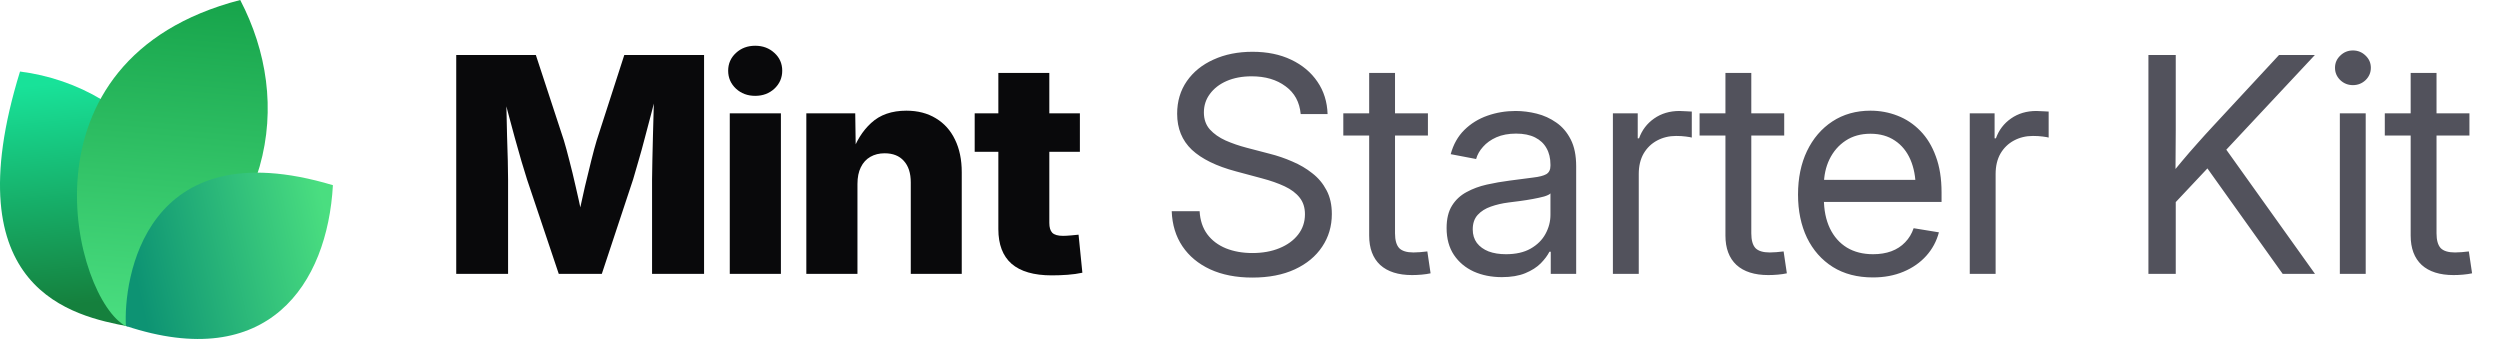
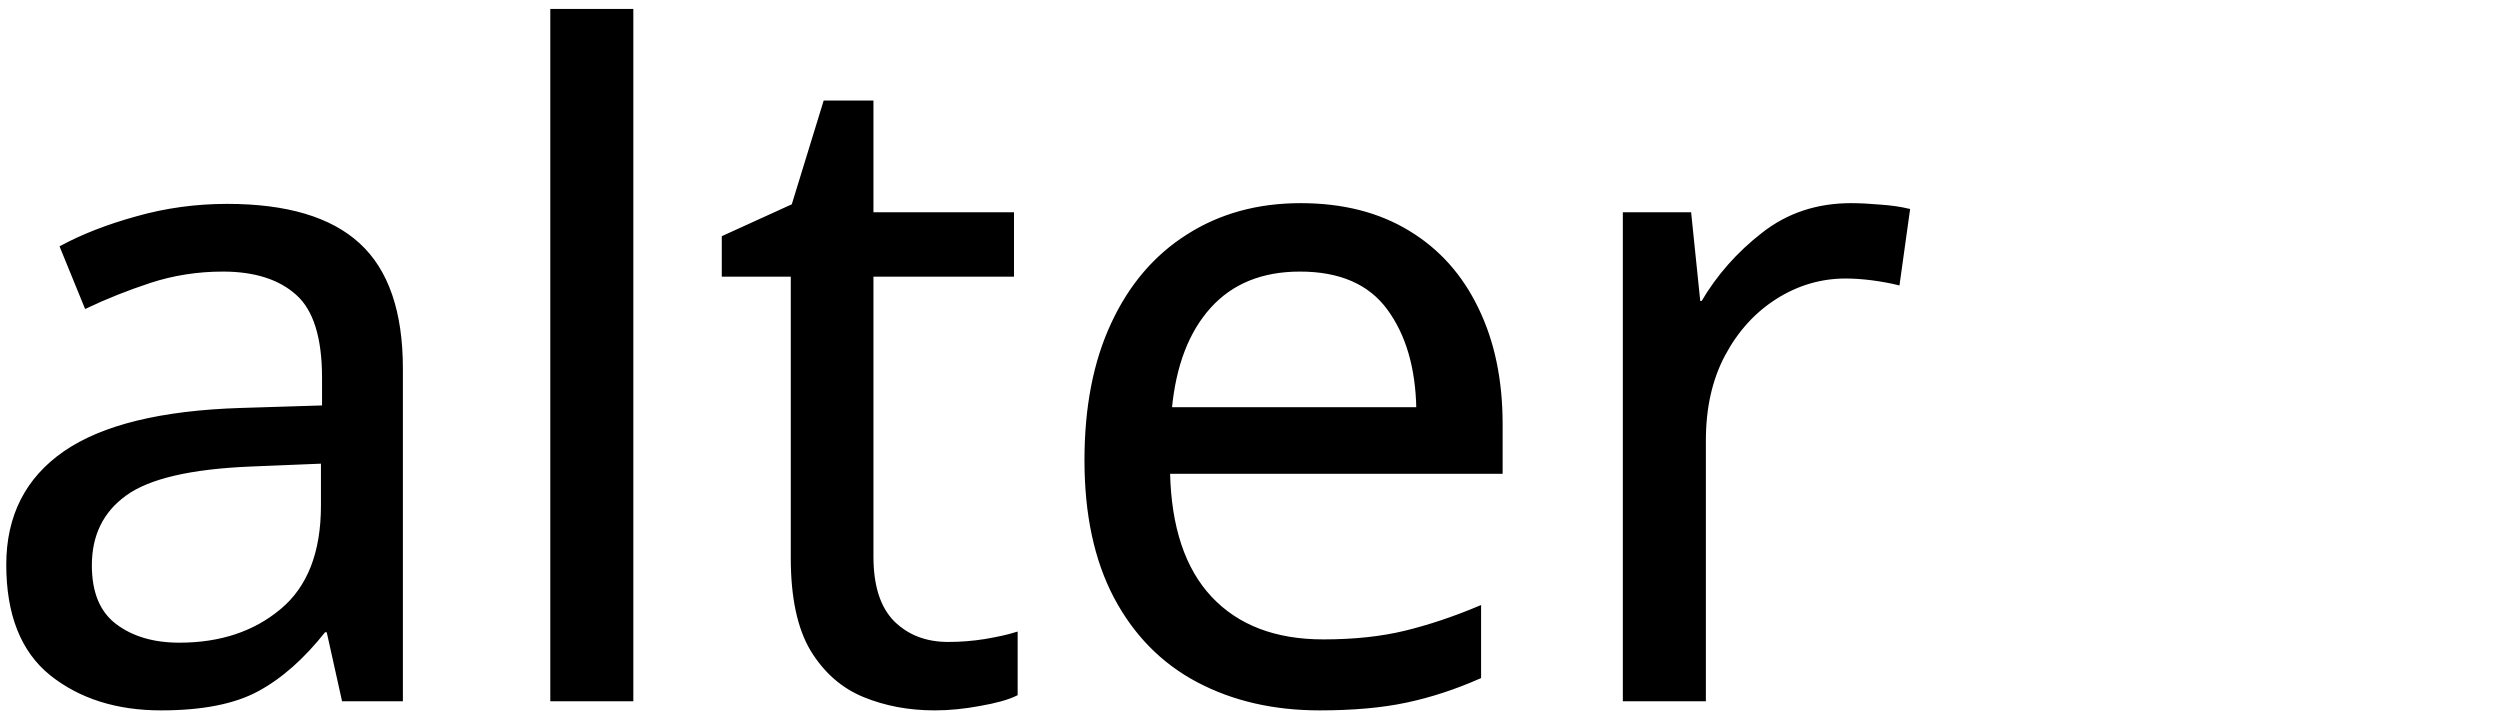
- <svg xmlns="http://www.w3.org/2000/svg" width="177" height="24" viewBox="0 0 177 24" fill="none">
-   <path d="M9.061 23.108C5.268 22.377 -3.391 20.627 1.417 5.064C9.634 6.099 16.973 14.064 9.061 23.108Z" fill="url(#paint0_linear_17557_2020)" />
-   <path d="M8.919 23.094C5.276 21.222 0.784 4.209 17.007 0C20.757 7.193 19.621 16.545 8.919 23.094Z" fill="url(#paint1_linear_17557_2020)" />
-   <path d="M8.914 23.079C8.735 19.882 10.159 9.085 23.57 13.111C23.181 20.123 18.984 26.418 8.914 23.079Z" fill="url(#paint2_linear_17557_2020)" />
-   <path d="M32.301 19.392V3.894H37.938L39.925 9.948C40.036 10.315 40.164 10.787 40.31 11.362C40.462 11.938 40.611 12.552 40.757 13.204C40.91 13.855 41.048 14.483 41.173 15.086C41.305 15.682 41.412 16.192 41.495 16.615H40.695C40.771 16.192 40.871 15.682 40.996 15.086C41.128 14.49 41.267 13.866 41.412 13.214C41.565 12.562 41.714 11.948 41.86 11.373C42.005 10.79 42.133 10.315 42.244 9.948L44.2 3.894H49.848V19.392H46.166V12.704C46.166 12.357 46.173 11.917 46.187 11.383C46.2 10.849 46.214 10.27 46.228 9.646C46.249 9.022 46.266 8.391 46.28 7.753C46.301 7.115 46.311 6.519 46.311 5.964H46.623C46.485 6.561 46.332 7.181 46.166 7.826C45.999 8.471 45.833 9.102 45.666 9.719C45.507 10.336 45.351 10.901 45.198 11.414C45.053 11.928 44.928 12.357 44.824 12.704L42.608 19.392H39.561L37.314 12.704C37.203 12.357 37.072 11.928 36.919 11.414C36.773 10.901 36.614 10.34 36.441 9.729C36.274 9.112 36.104 8.481 35.931 7.836C35.764 7.192 35.608 6.567 35.463 5.964H35.827C35.834 6.512 35.844 7.105 35.858 7.743C35.872 8.374 35.886 9.005 35.9 9.636C35.92 10.26 35.938 10.839 35.952 11.373C35.965 11.907 35.972 12.351 35.972 12.704V19.392H32.301ZM51.668 19.392V8.024H55.288V19.392H51.668ZM53.468 6.786C52.927 6.786 52.473 6.616 52.105 6.276C51.738 5.93 51.554 5.507 51.554 5.007C51.554 4.508 51.738 4.088 52.105 3.749C52.473 3.409 52.927 3.239 53.468 3.239C54.009 3.239 54.463 3.409 54.83 3.749C55.198 4.082 55.382 4.501 55.382 5.007C55.382 5.507 55.198 5.93 54.83 6.276C54.463 6.616 54.009 6.786 53.468 6.786ZM60.708 13.027V19.392H57.088V8.024H60.551L60.593 10.967H60.281C60.593 10.024 61.061 9.268 61.685 8.7C62.309 8.124 63.138 7.836 64.171 7.836C64.975 7.836 65.672 8.017 66.262 8.377C66.851 8.731 67.302 9.234 67.614 9.885C67.933 10.537 68.092 11.307 68.092 12.194V19.392H64.483V12.912C64.483 12.26 64.32 11.754 63.994 11.394C63.675 11.033 63.221 10.853 62.632 10.853C62.25 10.853 61.914 10.936 61.623 11.102C61.332 11.269 61.106 11.515 60.947 11.841C60.787 12.16 60.708 12.555 60.708 13.027ZM76.456 8.024V10.749H69.008V8.024H76.456ZM70.683 5.163H74.292V15.783C74.292 16.102 74.361 16.334 74.5 16.48C74.646 16.625 74.899 16.698 75.259 16.698C75.405 16.698 75.596 16.688 75.831 16.667C76.074 16.646 76.251 16.629 76.362 16.615L76.632 19.309C76.313 19.378 75.963 19.427 75.582 19.455C75.207 19.482 74.836 19.496 74.469 19.496C73.2 19.496 72.25 19.222 71.619 18.674C70.995 18.127 70.683 17.308 70.683 16.22V5.163Z" fill="#09090B" />
-   <path d="M88.667 19.652C87.523 19.652 86.528 19.458 85.682 19.07C84.843 18.681 84.188 18.137 83.716 17.437C83.245 16.736 82.992 15.908 82.957 14.951H84.933C84.968 15.596 85.148 16.14 85.474 16.584C85.8 17.021 86.24 17.354 86.795 17.582C87.35 17.804 87.974 17.915 88.667 17.915C89.388 17.915 90.026 17.801 90.581 17.572C91.143 17.343 91.583 17.024 91.902 16.615C92.228 16.199 92.391 15.717 92.391 15.169C92.391 14.698 92.266 14.306 92.017 13.994C91.767 13.675 91.413 13.408 90.956 13.193C90.498 12.978 89.954 12.787 89.323 12.621L87.502 12.132C86.123 11.765 85.082 11.255 84.382 10.603C83.689 9.944 83.342 9.095 83.342 8.055C83.342 7.174 83.571 6.404 84.028 5.746C84.486 5.087 85.117 4.577 85.921 4.217C86.726 3.849 87.645 3.666 88.678 3.666C89.718 3.666 90.63 3.853 91.413 4.227C92.204 4.602 92.824 5.122 93.275 5.787C93.726 6.446 93.965 7.209 93.993 8.076H92.089C92.013 7.23 91.656 6.574 91.018 6.11C90.387 5.638 89.586 5.403 88.615 5.403C87.95 5.403 87.36 5.513 86.847 5.735C86.341 5.957 85.946 6.262 85.661 6.651C85.377 7.032 85.235 7.469 85.235 7.961C85.235 8.447 85.377 8.849 85.661 9.168C85.946 9.48 86.317 9.74 86.774 9.948C87.232 10.149 87.724 10.319 88.251 10.457L89.884 10.884C90.439 11.023 90.977 11.206 91.496 11.435C92.023 11.657 92.495 11.934 92.911 12.267C93.334 12.593 93.67 12.995 93.92 13.474C94.17 13.945 94.294 14.504 94.294 15.149C94.294 16.015 94.066 16.788 93.608 17.468C93.157 18.148 92.512 18.681 91.673 19.07C90.834 19.458 89.832 19.652 88.667 19.652ZM101.097 8.024V9.594H95.106V8.024H101.097ZM96.937 5.163H98.767V16.521C98.767 17 98.865 17.347 99.059 17.562C99.26 17.77 99.6 17.874 100.078 17.874C100.21 17.874 100.366 17.867 100.546 17.853C100.733 17.832 100.903 17.815 101.056 17.801L101.285 19.351C101.097 19.392 100.886 19.423 100.65 19.444C100.414 19.465 100.189 19.475 99.974 19.475C98.996 19.475 98.244 19.236 97.717 18.758C97.197 18.272 96.937 17.579 96.937 16.677V5.163ZM106.33 19.621C105.595 19.621 104.932 19.489 104.343 19.226C103.754 18.955 103.285 18.564 102.939 18.05C102.592 17.53 102.419 16.896 102.419 16.147C102.419 15.495 102.547 14.965 102.804 14.556C103.06 14.146 103.403 13.828 103.833 13.599C104.263 13.363 104.742 13.186 105.269 13.068C105.796 12.95 106.333 12.857 106.881 12.787C107.574 12.69 108.132 12.617 108.555 12.569C108.978 12.52 109.287 12.441 109.481 12.33C109.675 12.212 109.772 12.014 109.772 11.737V11.654C109.772 11.203 109.679 10.815 109.492 10.489C109.311 10.163 109.041 9.91 108.68 9.729C108.32 9.549 107.872 9.459 107.338 9.459C106.805 9.459 106.34 9.546 105.945 9.719C105.556 9.892 105.241 10.118 104.998 10.395C104.755 10.665 104.593 10.953 104.509 11.258L102.71 10.915C102.897 10.222 103.22 9.65 103.677 9.199C104.135 8.748 104.679 8.412 105.31 8.19C105.941 7.968 106.607 7.857 107.307 7.857C107.8 7.857 108.295 7.92 108.795 8.044C109.301 8.169 109.765 8.381 110.188 8.679C110.611 8.97 110.951 9.369 111.208 9.875C111.464 10.374 111.593 11.005 111.593 11.768V19.392H109.793V17.822H109.7C109.568 18.085 109.363 18.359 109.086 18.643C108.809 18.921 108.444 19.153 107.994 19.34C107.543 19.527 106.988 19.621 106.33 19.621ZM106.621 17.998C107.321 17.998 107.904 17.867 108.368 17.603C108.84 17.333 109.19 16.986 109.419 16.563C109.654 16.133 109.772 15.682 109.772 15.211V13.692C109.703 13.769 109.554 13.841 109.325 13.911C109.096 13.973 108.829 14.032 108.524 14.088C108.226 14.143 107.921 14.192 107.609 14.233C107.304 14.275 107.033 14.309 106.798 14.337C106.354 14.393 105.938 14.49 105.549 14.628C105.168 14.76 104.86 14.954 104.624 15.211C104.388 15.467 104.27 15.811 104.27 16.241C104.27 16.615 104.367 16.934 104.561 17.198C104.762 17.461 105.04 17.662 105.393 17.801C105.747 17.933 106.156 17.998 106.621 17.998ZM114.193 19.392V8.024H115.951V9.792H116.045C116.253 9.209 116.61 8.741 117.116 8.388C117.622 8.034 118.219 7.857 118.905 7.857C119.058 7.857 119.217 7.864 119.384 7.878C119.55 7.885 119.682 7.892 119.779 7.899V9.74C119.716 9.719 119.578 9.695 119.363 9.667C119.155 9.639 118.922 9.625 118.666 9.625C118.174 9.625 117.726 9.733 117.324 9.948C116.922 10.163 116.603 10.471 116.367 10.874C116.138 11.276 116.024 11.758 116.024 12.319V19.392H114.193ZM126.322 8.024V9.594H120.33V8.024H126.322ZM122.161 5.163H123.992V16.521C123.992 17 124.089 17.347 124.283 17.562C124.484 17.77 124.824 17.874 125.302 17.874C125.434 17.874 125.59 17.867 125.77 17.853C125.958 17.832 126.127 17.815 126.28 17.801L126.509 19.351C126.322 19.392 126.11 19.423 125.874 19.444C125.639 19.465 125.413 19.475 125.198 19.475C124.221 19.475 123.468 19.236 122.941 18.758C122.421 18.272 122.161 17.579 122.161 16.677V5.163ZM132.604 19.642C131.502 19.642 130.555 19.396 129.765 18.903C128.974 18.404 128.364 17.714 127.934 16.834C127.511 15.946 127.3 14.927 127.3 13.775C127.3 12.611 127.511 11.584 127.934 10.697C128.364 9.802 128.964 9.102 129.734 8.596C130.51 8.089 131.408 7.836 132.428 7.836C133.1 7.836 133.738 7.954 134.341 8.19C134.952 8.426 135.489 8.783 135.954 9.261C136.425 9.74 136.793 10.343 137.056 11.071C137.327 11.792 137.462 12.645 137.462 13.63V14.296H128.433V12.735H136.463L135.631 13.297C135.631 12.541 135.506 11.876 135.257 11.3C135.007 10.725 134.643 10.277 134.165 9.958C133.686 9.632 133.107 9.469 132.428 9.469C131.748 9.469 131.162 9.632 130.67 9.958C130.177 10.284 129.796 10.725 129.526 11.279C129.262 11.827 129.13 12.441 129.13 13.12V14.046C129.13 14.864 129.273 15.572 129.557 16.168C129.841 16.757 130.243 17.211 130.763 17.53C131.283 17.842 131.901 17.998 132.615 17.998C133.093 17.998 133.523 17.929 133.905 17.79C134.293 17.645 134.619 17.433 134.882 17.156C135.153 16.879 135.354 16.546 135.486 16.157L137.275 16.449C137.108 17.08 136.81 17.634 136.38 18.113C135.95 18.591 135.413 18.966 134.768 19.236C134.123 19.507 133.402 19.642 132.604 19.642ZM139.459 19.392V8.024H141.217V9.792H141.311C141.519 9.209 141.876 8.741 142.382 8.388C142.888 8.034 143.485 7.857 144.171 7.857C144.324 7.857 144.483 7.864 144.649 7.878C144.816 7.885 144.948 7.892 145.045 7.899V9.74C144.982 9.719 144.844 9.695 144.629 9.667C144.421 9.639 144.188 9.625 143.932 9.625C143.439 9.625 142.992 9.733 142.59 9.948C142.188 10.163 141.869 10.471 141.633 10.874C141.404 11.276 141.29 11.758 141.29 12.319V19.392H139.459ZM153.429 14.961V12.715C153.783 12.257 154.136 11.82 154.49 11.404C154.844 10.981 155.204 10.565 155.572 10.156C155.939 9.74 156.314 9.327 156.695 8.918L161.355 3.894H163.893L157.277 10.967H157.184L153.429 14.961ZM152.108 19.392V3.894H154.043V9.241L154.022 12.559L154.043 13.505V19.392H152.108ZM161.615 19.392L155.967 11.477L157.173 9.969L163.903 19.392H161.615ZM165.661 19.392V8.024H167.492V19.392H165.661ZM166.587 6.027C166.24 6.027 165.942 5.909 165.692 5.673C165.443 5.43 165.318 5.139 165.318 4.799C165.318 4.459 165.443 4.172 165.692 3.936C165.942 3.693 166.24 3.572 166.587 3.572C166.934 3.572 167.232 3.693 167.482 3.936C167.731 4.172 167.856 4.459 167.856 4.799C167.856 5.139 167.731 5.43 167.482 5.673C167.232 5.909 166.934 6.027 166.587 6.027ZM174.836 8.024V9.594H168.844V8.024H174.836ZM170.675 5.163H172.506V16.521C172.506 17 172.603 17.347 172.797 17.562C172.998 17.77 173.338 17.874 173.816 17.874C173.948 17.874 174.104 17.867 174.284 17.853C174.472 17.832 174.641 17.815 174.794 17.801L175.023 19.351C174.836 19.392 174.624 19.423 174.388 19.444C174.153 19.465 173.927 19.475 173.712 19.475C172.735 19.475 171.982 19.236 171.455 18.758C170.935 18.272 170.675 17.579 170.675 16.677V5.163Z" fill="#52525C" />
-   <defs>
-     <linearGradient id="paint0_linear_17557_2020" x1="3.776" y1="5.916" x2="5.232" y2="21.559" gradientUnits="userSpaceOnUse">
-       <stop stop-color="#18E299" />
-       <stop offset="1" stop-color="#15803D" />
-     </linearGradient>
-     <linearGradient id="paint1_linear_17557_2020" x1="12.171" y1="-0.718" x2="10.19" y2="22.983" gradientUnits="userSpaceOnUse">
-       <stop stop-color="#16A34A" />
-       <stop offset="1" stop-color="#4ADE80" />
-     </linearGradient>
-     <linearGradient id="paint2_linear_17557_2020" x1="23.133" y1="15.353" x2="9.338" y2="18.52" gradientUnits="userSpaceOnUse">
-       <stop stop-color="#4ADE80" />
-       <stop offset="1" stop-color="#0D9373" />
-     </linearGradient>
-   </defs>
+ <svg xmlns="http://www.w3.org/2000/svg" width="107.003mm" height="30.556mm" viewBox="0 0 107.003 30.556" version="1.1" id="svg1" xml:space="preserve">
+   <defs id="defs1" />
+   <g id="layer1" transform="translate(-53.82989,-42.75068)">
+     <text xml:space="preserve" style="font-style:normal;font-variant:normal;font-weight:normal;font-stretch:normal;font-size:38.806px;font-family:Unbounded;-inkscape-font-specification:Unbounded;fill:#000000;stroke:#000000;stroke-width:0.132" x="52.383" y="72.697" id="text2">
+       <tspan id="tspan2" style="stroke-width:0.132" x="52.383" y="72.697">alter</tspan>
+     </text>
+   </g>
</svg>
